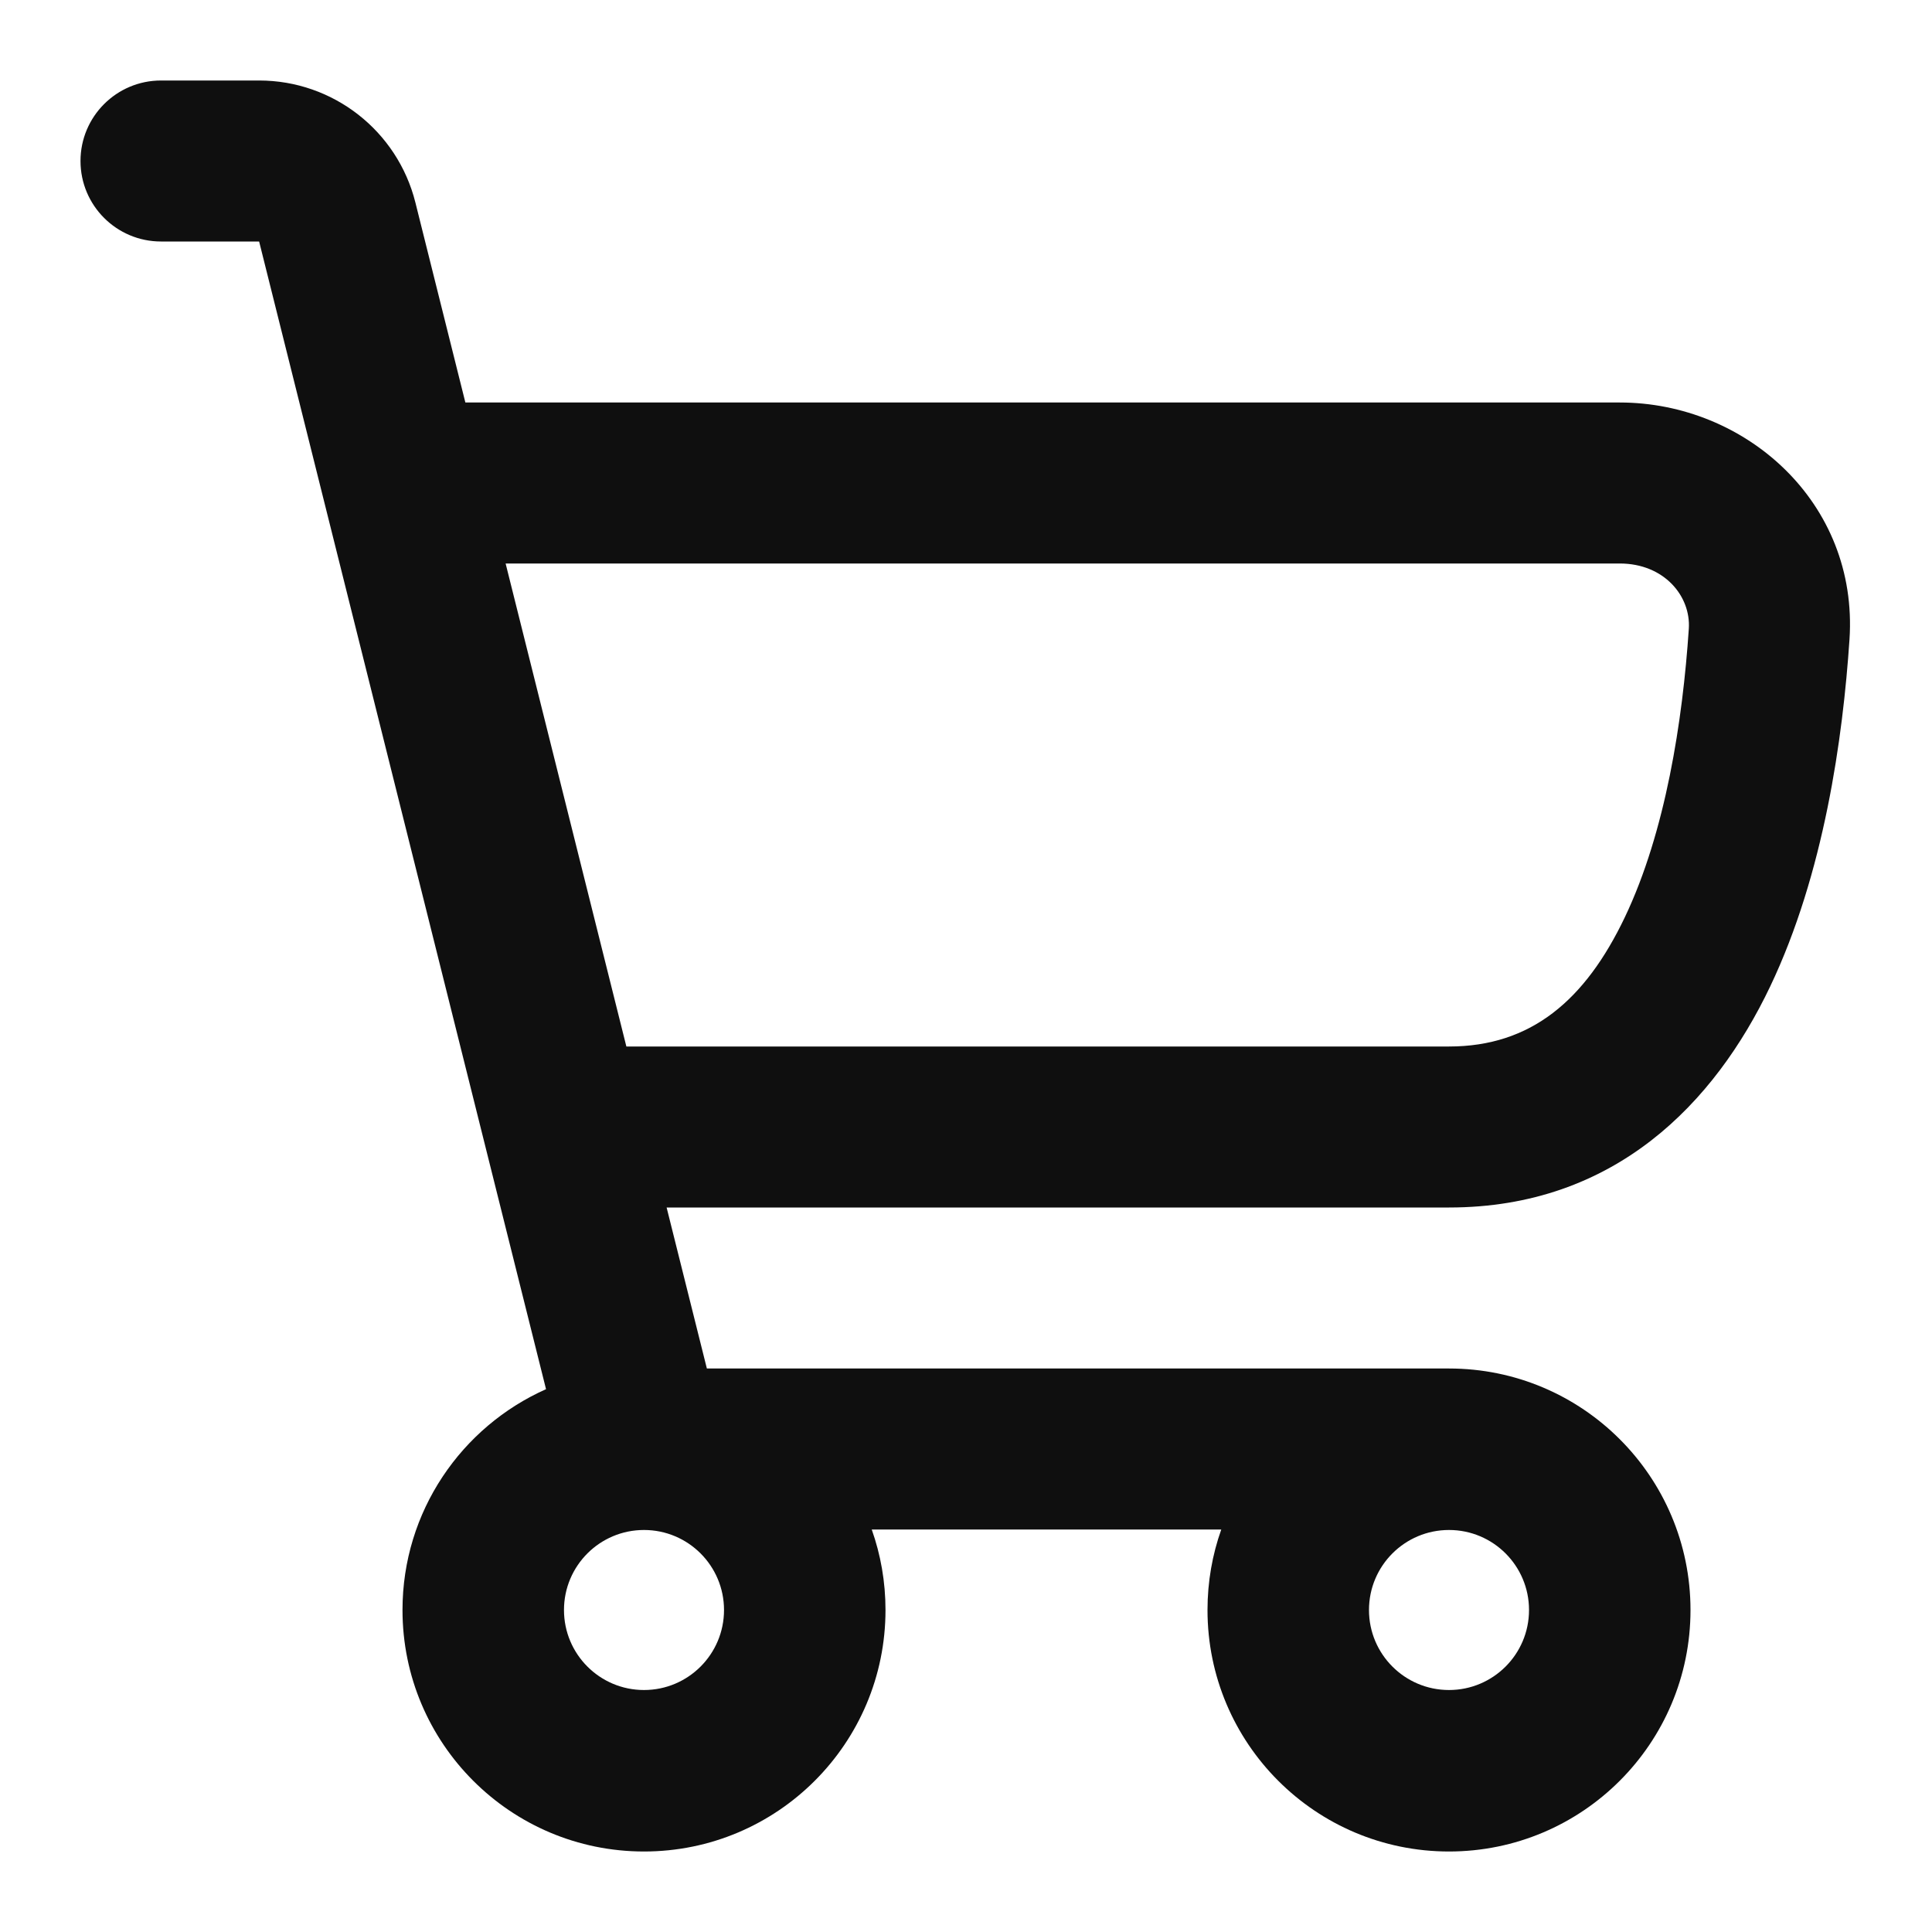
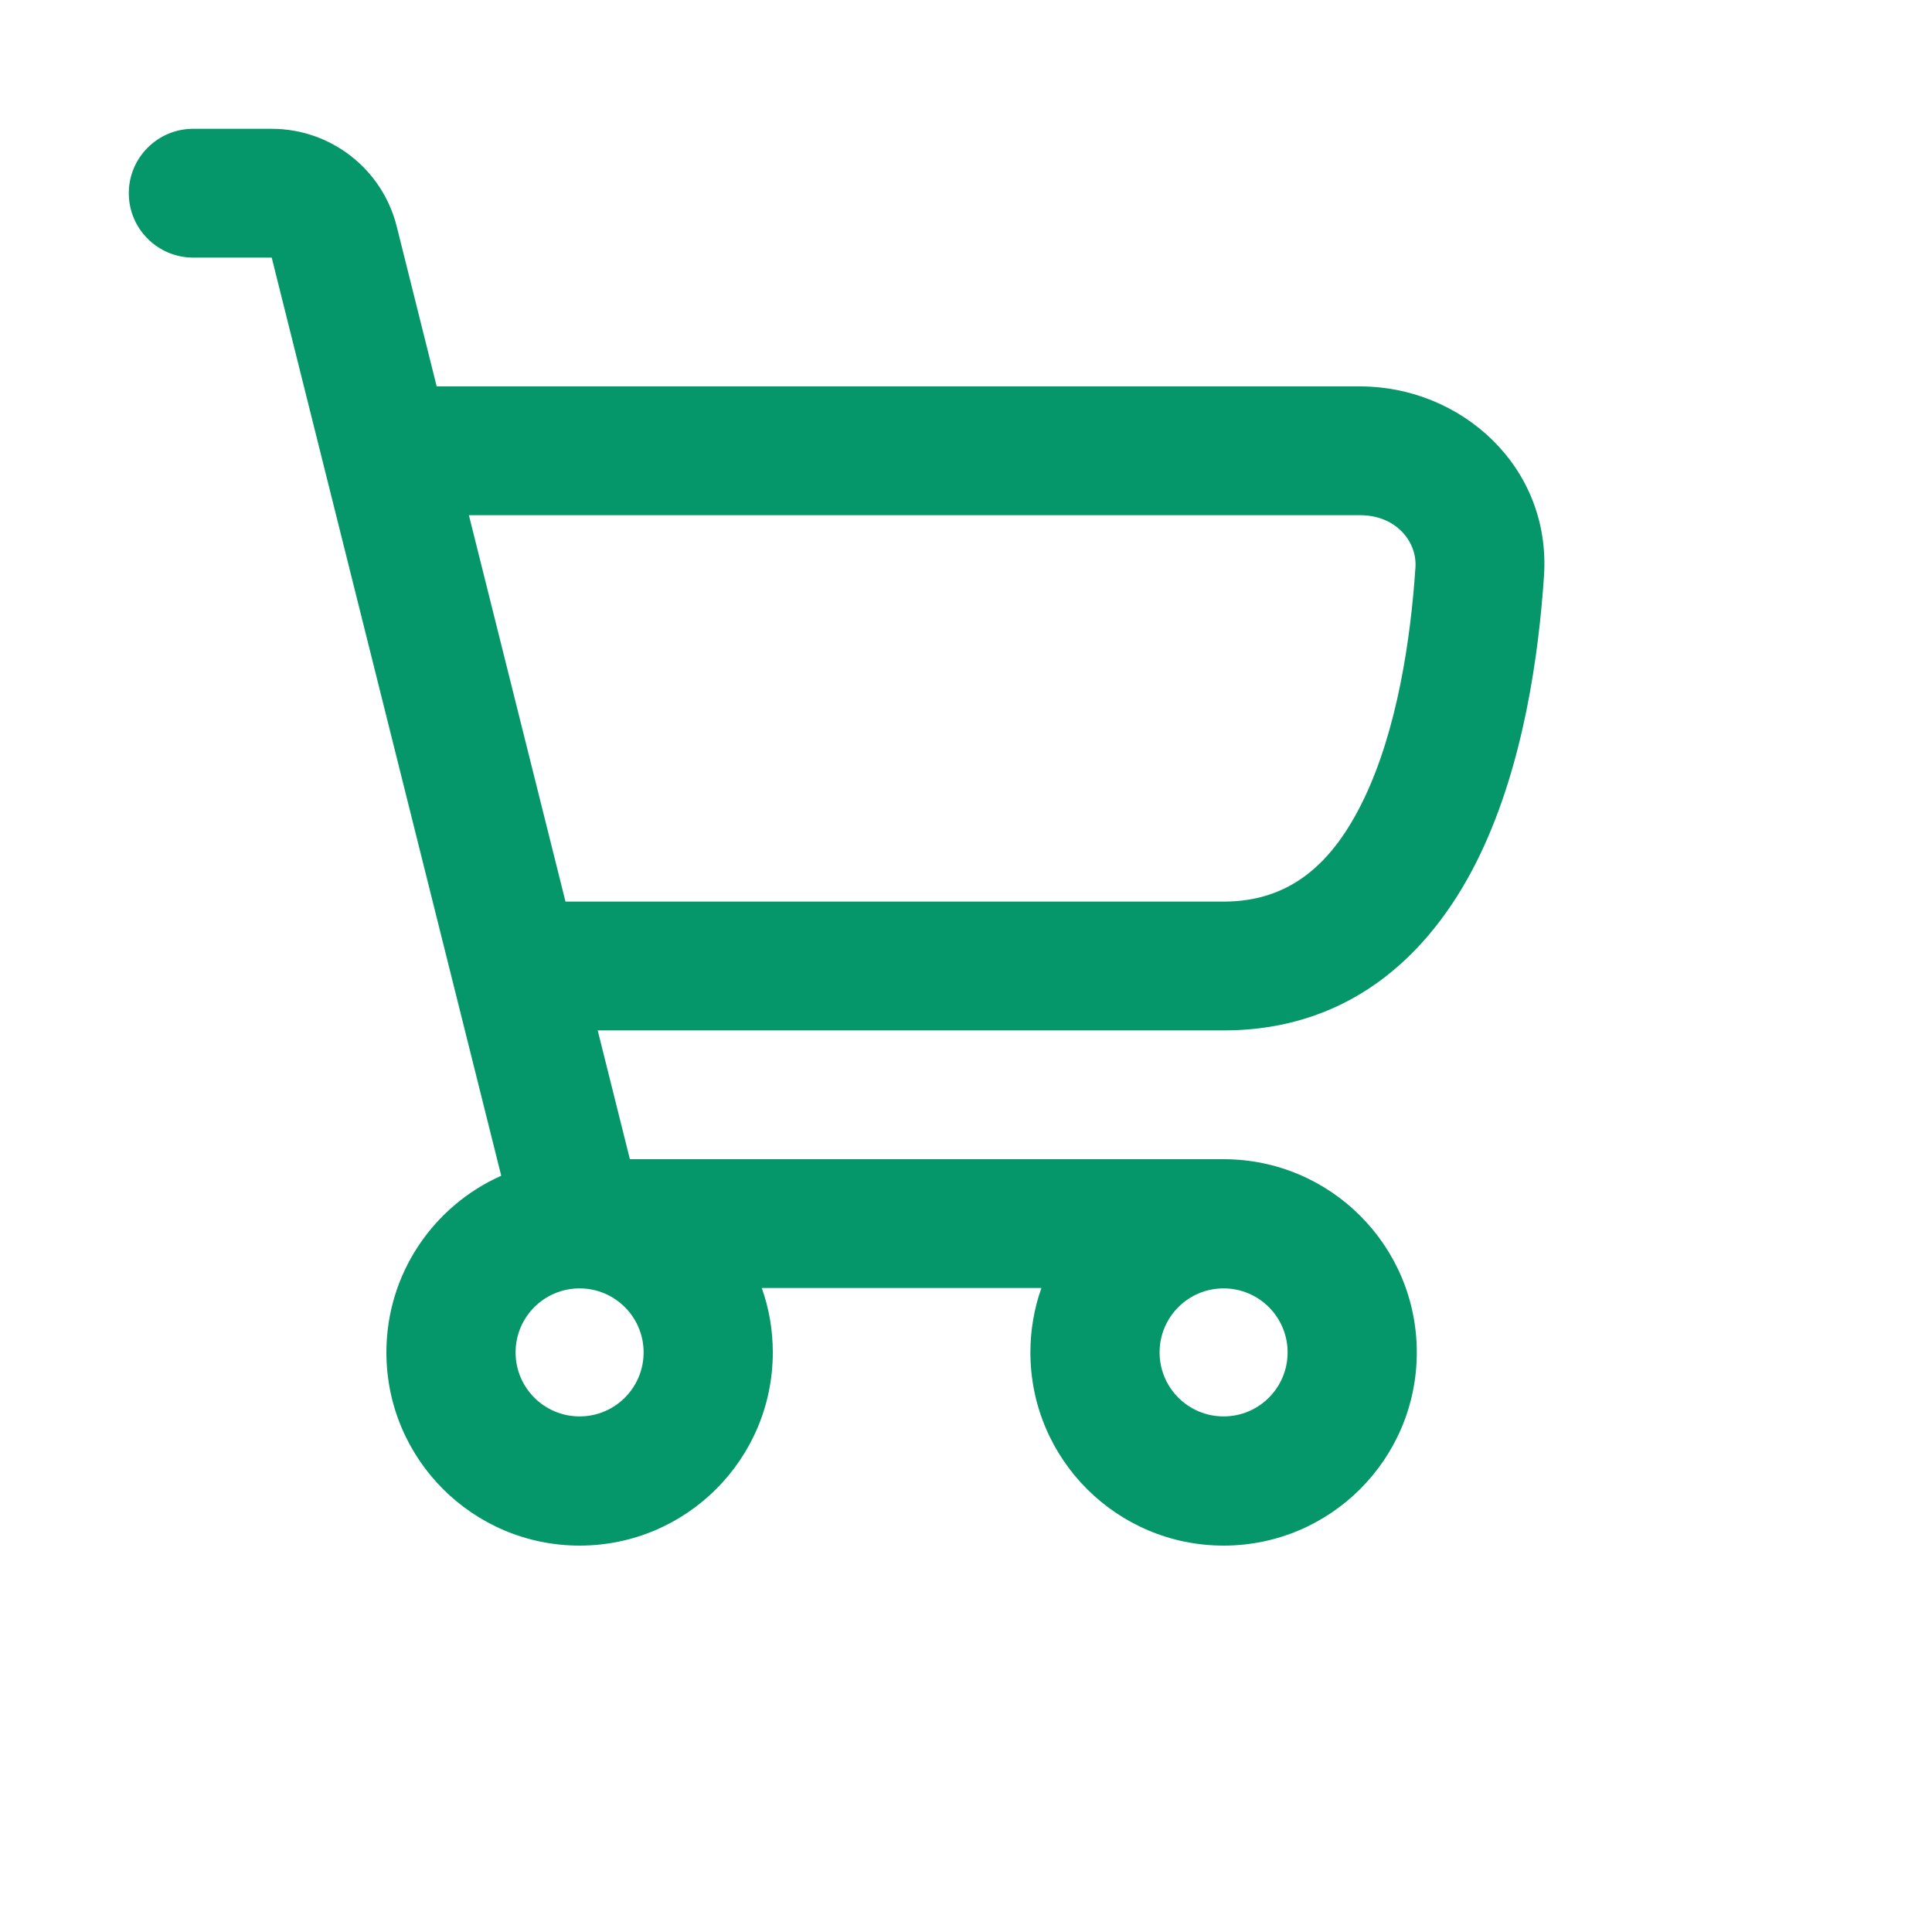
- <svg xmlns="http://www.w3.org/2000/svg" width="800px" height="800px" viewBox="0 0 24 24" fill="none">
-   <path fill-rule="evenodd" clip-rule="evenodd" d="M2 1C1.448 1 1 1.448 1 2C1 2.552 1.448 3 2 3H3.219L6.783 17.257C5.733 17.724 5 18.776 5 20C5 21.657 6.343 23 8 23C9.657 23 11 21.657 11 20C11 19.649 10.94 19.313 10.829 19H15.171C15.06 19.313 15 19.649 15 20C15 21.657 16.343 23 18 23C19.657 23 21 21.657 21 20C21 18.343 19.657 17 18 17H8.781L8.281 15H18C20.064 15 21.302 13.696 21.989 12.256C22.66 10.849 22.893 9.167 22.975 7.944C23.088 6.24 21.68 5 20.121 5H5.781L5.16 2.515C4.937 1.625 4.137 1 3.219 1H2ZM18 13H7.781L6.281 7H20.121C20.674 7 21.006 7.407 20.979 7.811C20.903 8.952 20.691 10.332 20.184 11.395C19.692 12.425 19.02 13 18 13ZM18 20.994C17.451 20.994 17.006 20.549 17.006 20C17.006 19.451 17.451 19.006 18 19.006C18.549 19.006 18.994 19.451 18.994 20C18.994 20.549 18.549 20.994 18 20.994ZM7.006 20C7.006 20.549 7.451 20.994 8 20.994C8.549 20.994 8.994 20.549 8.994 20C8.994 19.451 8.549 19.006 8 19.006C7.451 19.006 7.006 19.451 7.006 20Z" fill="#0F0F0F" />
+ <svg xmlns="http://www.w3.org/2000/svg" width="800px" height="800px" viewBox="-1 -1 30 30" fill="none">
+   <path fill-rule="evenodd" clip-rule="evenodd" d="M2 1C1.448 1 1 1.448 1 2C1 2.552 1.448 3 2 3H3.219L6.783 17.257C5.733 17.724 5 18.776 5 20C5 21.657 6.343 23 8 23C9.657 23 11 21.657 11 20C11 19.649 10.94 19.313 10.829 19H15.171C15.06 19.313 15 19.649 15 20C15 21.657 16.343 23 18 23C19.657 23 21 21.657 21 20C21 18.343 19.657 17 18 17H8.781L8.281 15H18C20.064 15 21.302 13.696 21.989 12.256C22.66 10.849 22.893 9.167 22.975 7.944C23.088 6.24 21.68 5 20.121 5H5.781L5.16 2.515C4.937 1.625 4.137 1 3.219 1H2ZM18 13H7.781L6.281 7H20.121C20.674 7 21.006 7.407 20.979 7.811C20.903 8.952 20.691 10.332 20.184 11.395C19.692 12.425 19.02 13 18 13ZM18 20.994C17.451 20.994 17.006 20.549 17.006 20C17.006 19.451 17.451 19.006 18 19.006C18.549 19.006 18.994 19.451 18.994 20C18.994 20.549 18.549 20.994 18 20.994ZM7.006 20C7.006 20.549 7.451 20.994 8 20.994C8.549 20.994 8.994 20.549 8.994 20C8.994 19.451 8.549 19.006 8 19.006C7.451 19.006 7.006 19.451 7.006 20Z" fill="#059669" />
</svg>
